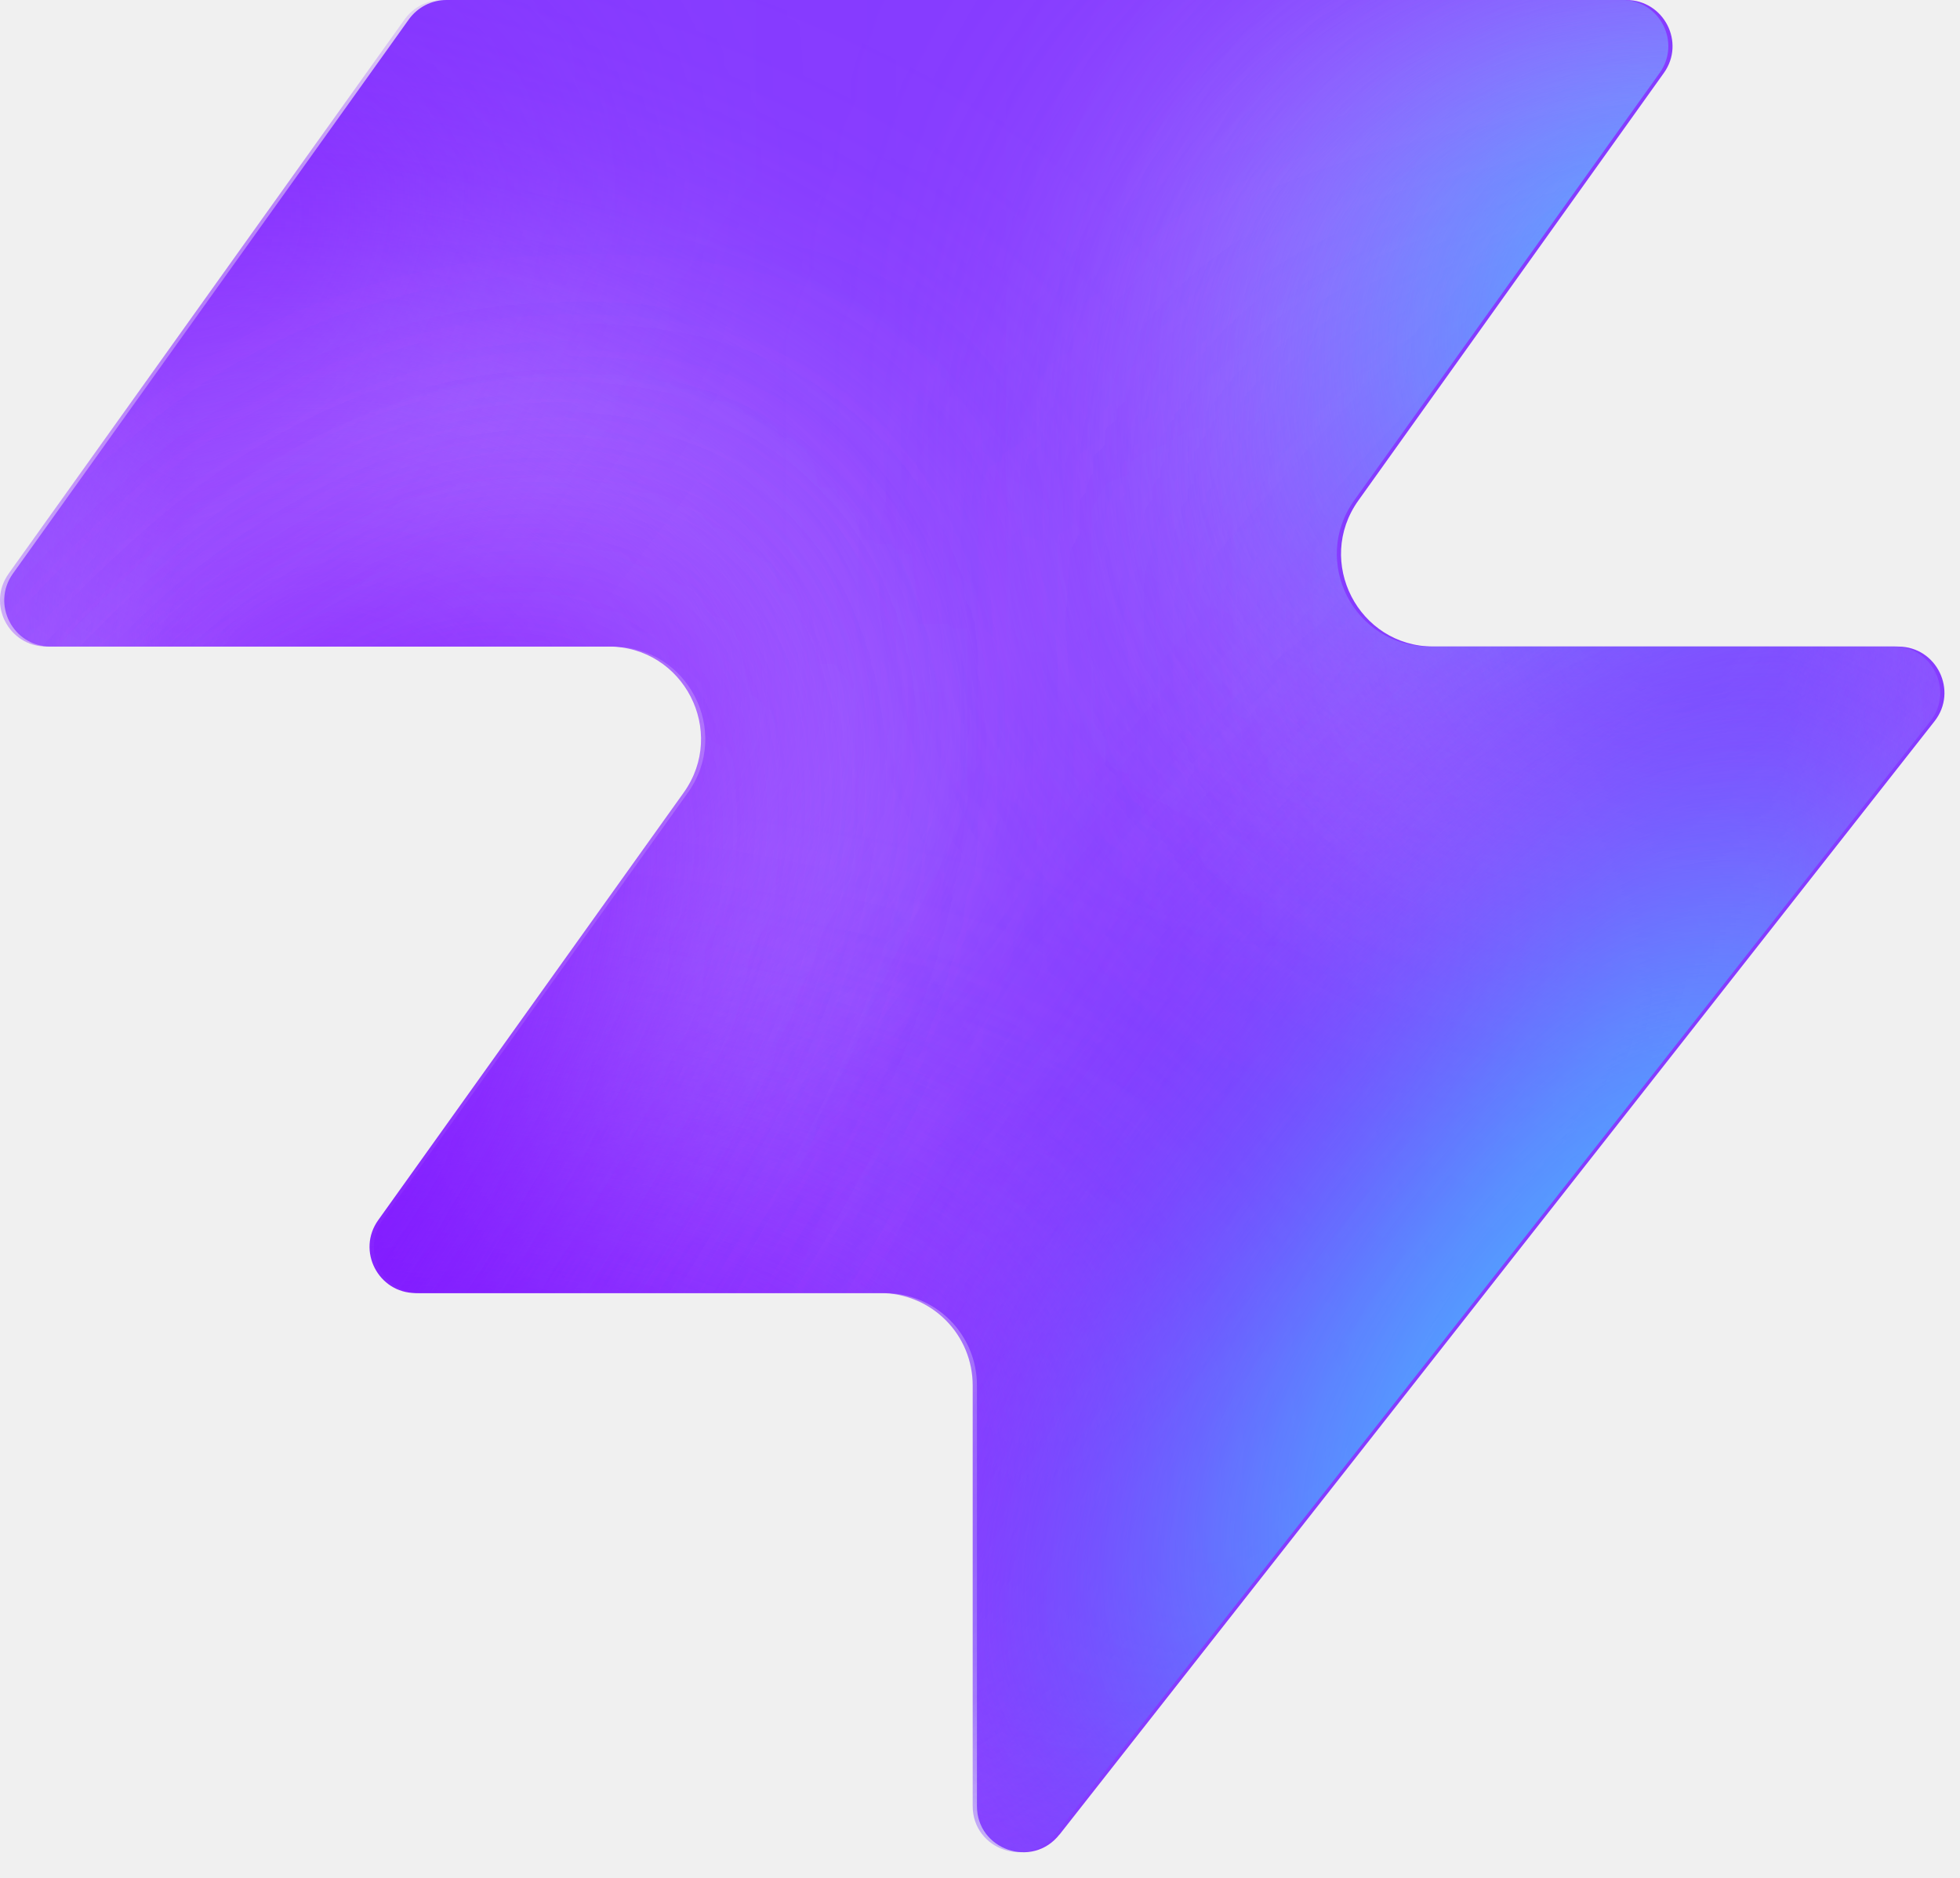
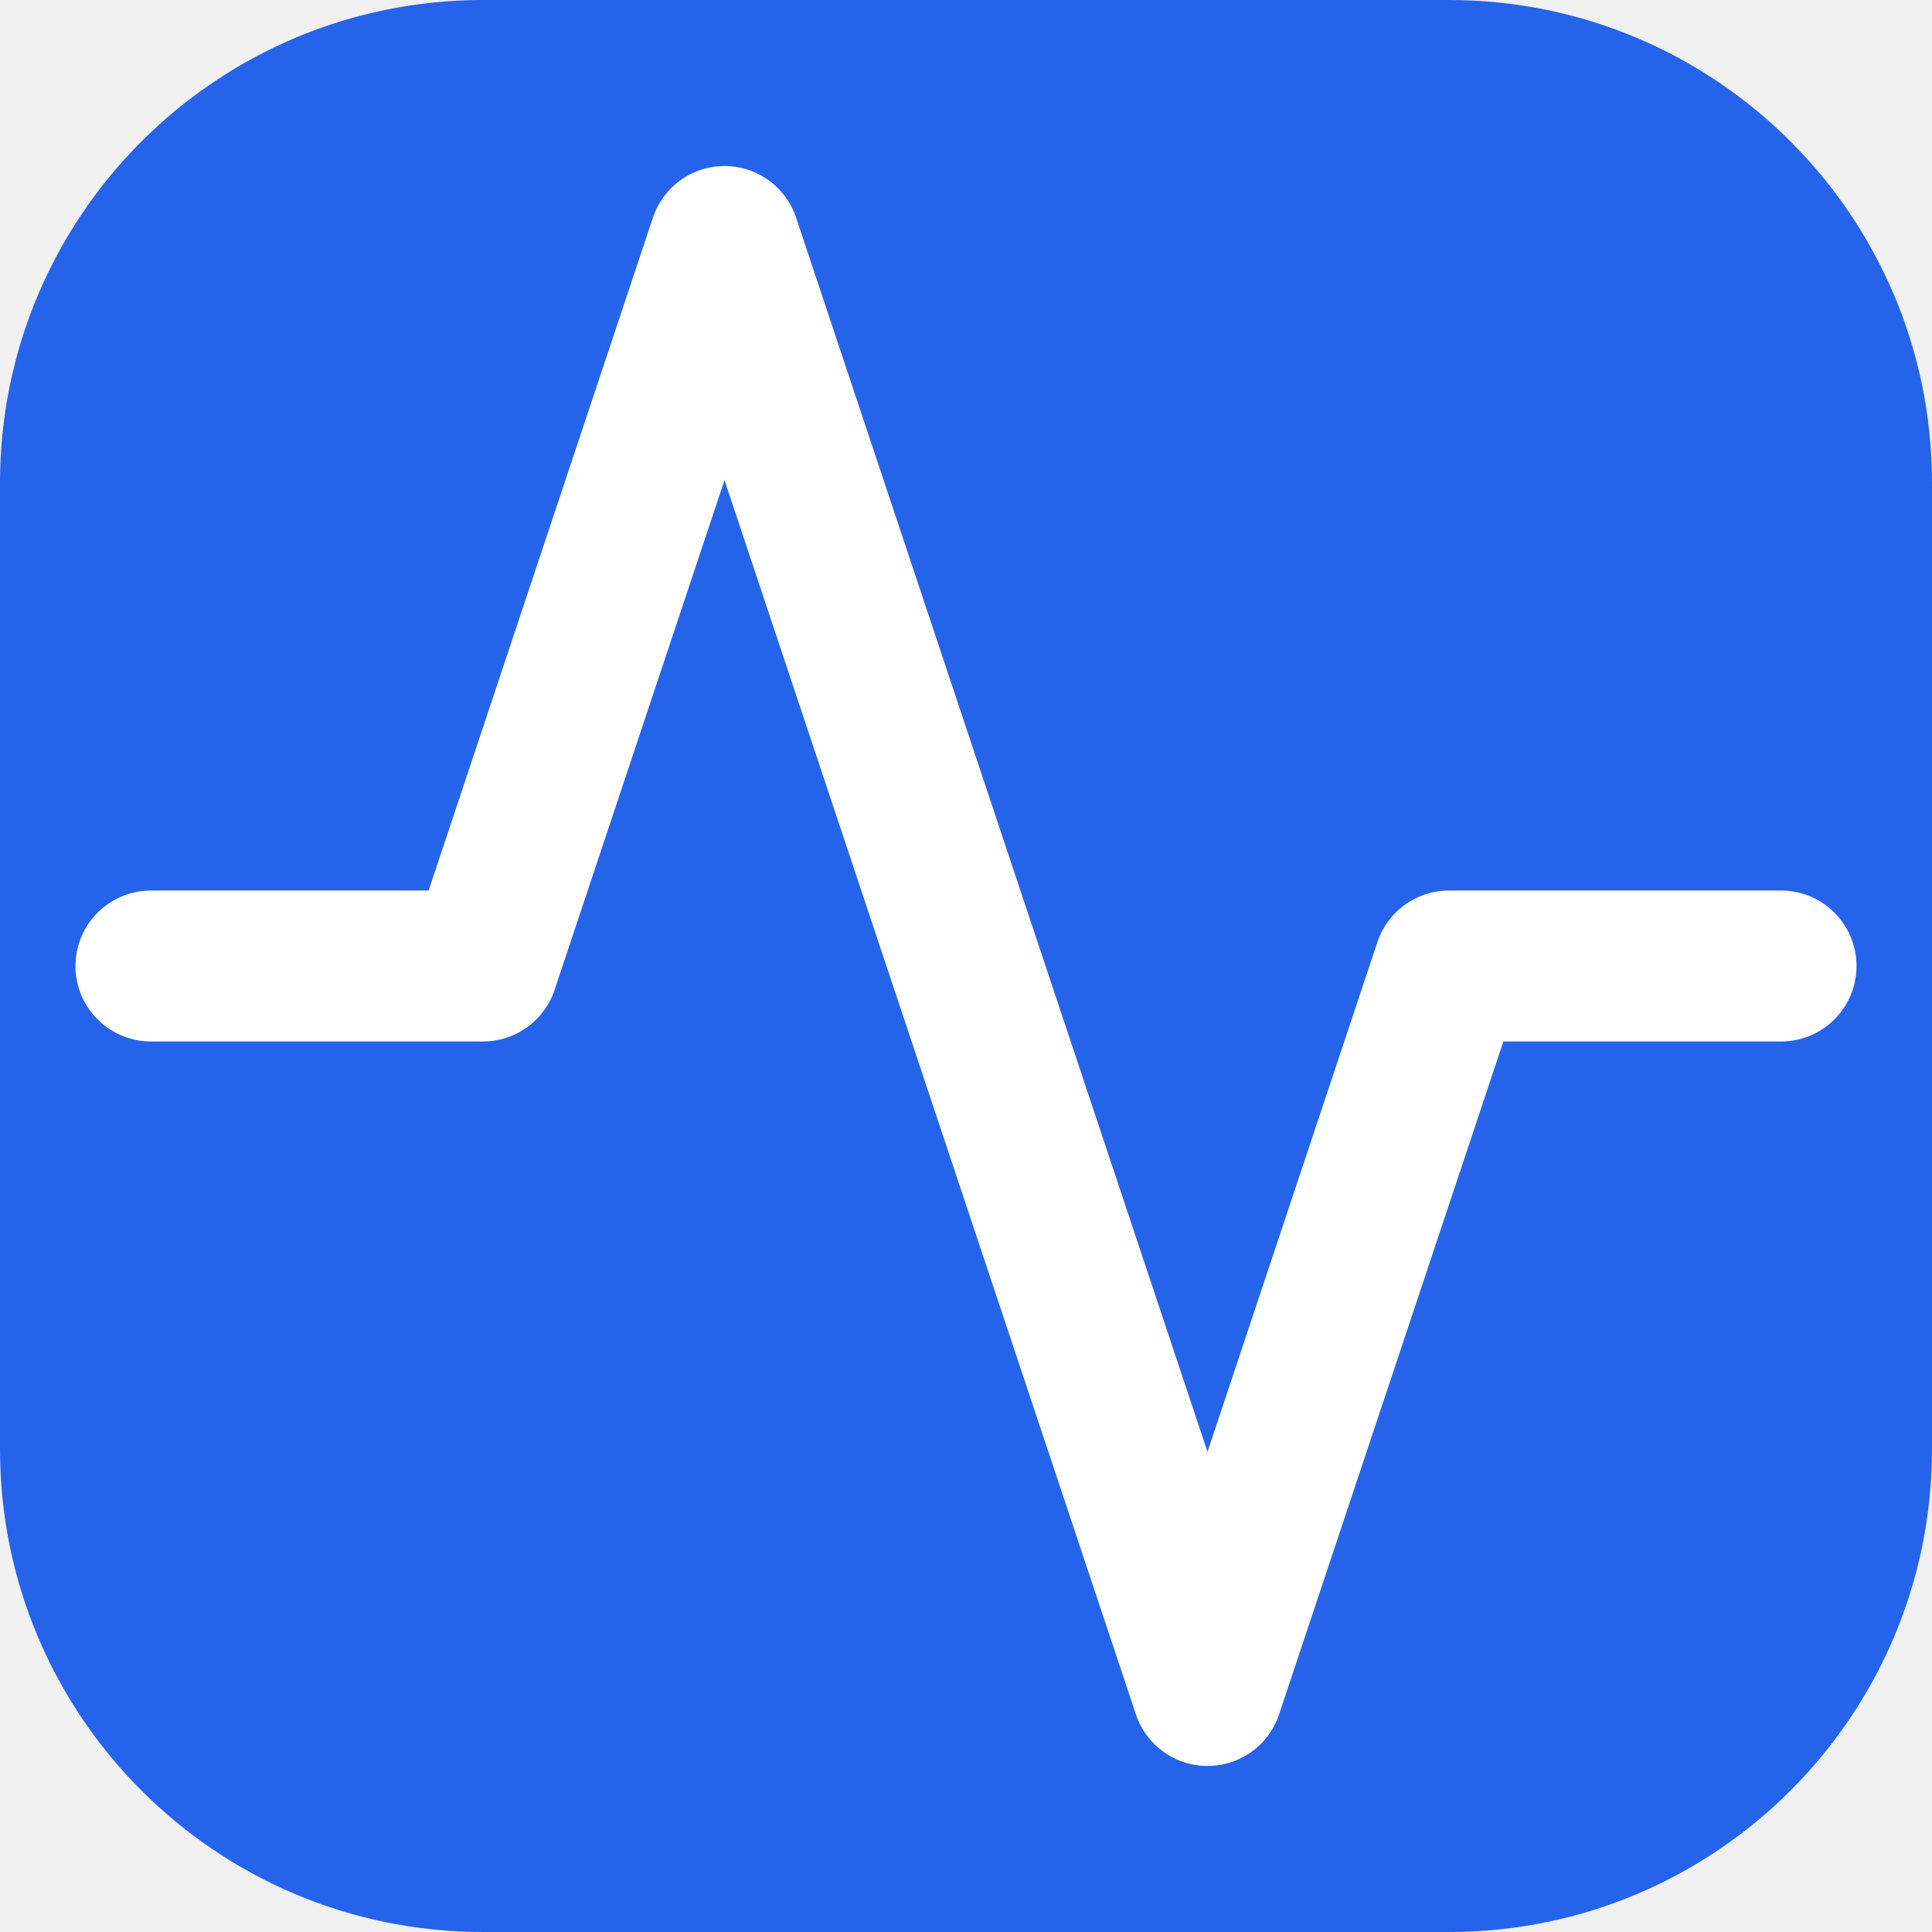
- <svg xmlns="http://www.w3.org/2000/svg" width="48" height="46" fill="none" viewBox="0 0 48 46">
-   <path fill="#863bff" d="M25.946 44.938c-.664.845-2.021.375-2.021-.698V33.937a2.26 2.26 0 0 0-2.262-2.262H10.287c-.92 0-1.456-1.04-.92-1.788l7.48-10.471c1.07-1.497 0-3.578-1.842-3.578H1.237c-.92 0-1.456-1.04-.92-1.788L10.013.474c.214-.297.556-.474.92-.474h28.894c.92 0 1.456 1.04.92 1.788l-7.48 10.471c-1.07 1.498 0 3.579 1.842 3.579h11.377c.943 0 1.473 1.088.89 1.83L25.947 44.94z" style="fill:#863bff;fill:color(display-p3 .525 .23 1);fill-opacity:1" />
-   <mask id="a" width="48" height="46" x="0" y="0" maskUnits="userSpaceOnUse" style="mask-type:alpha">
-     <path fill="#000" d="M25.842 44.938c-.664.844-2.021.375-2.021-.698V33.937a2.26 2.26 0 0 0-2.262-2.262H10.183c-.92 0-1.456-1.04-.92-1.788l7.48-10.471c1.07-1.498 0-3.579-1.842-3.579H1.133c-.92 0-1.456-1.04-.92-1.787L9.91.473c.214-.297.556-.474.92-.474h28.894c.92 0 1.456 1.04.92 1.788l-7.48 10.471c-1.07 1.498 0 3.578 1.842 3.578h11.377c.943 0 1.473 1.088.89 1.832L25.843 44.94z" style="fill:#000;fill-opacity:1" />
-   </mask>
-   <g mask="url(#a)">
-     <g filter="url(#b)">
-       <ellipse cx="5.508" cy="14.704" fill="#ede6ff" rx="5.508" ry="14.704" style="fill:#ede6ff;fill:color(display-p3 .927 .903 1);fill-opacity:1" transform="matrix(.00324 1 1 -.00324 -4.47 31.516)" />
-     </g>
-     <g filter="url(#c)">
-       <ellipse cx="10.399" cy="29.851" fill="#ede6ff" rx="10.399" ry="29.851" style="fill:#ede6ff;fill:color(display-p3 .927 .903 1);fill-opacity:1" transform="matrix(.00324 1 1 -.00324 -39.328 7.883)" />
-     </g>
-     <g filter="url(#d)">
-       <ellipse cx="5.508" cy="30.487" fill="#7e14ff" rx="5.508" ry="30.487" style="fill:#7e14ff;fill:color(display-p3 .492 .077 1);fill-opacity:1" transform="rotate(89.814 -25.913 -14.639)scale(1 -1)" />
-     </g>
-     <g filter="url(#e)">
-       <ellipse cx="5.508" cy="30.599" fill="#7e14ff" rx="5.508" ry="30.599" style="fill:#7e14ff;fill:color(display-p3 .492 .077 1);fill-opacity:1" transform="rotate(89.814 -32.644 -3.334)scale(1 -1)" />
-     </g>
-     <g filter="url(#f)">
-       <ellipse cx="5.508" cy="30.599" fill="#7e14ff" rx="5.508" ry="30.599" style="fill:#7e14ff;fill:color(display-p3 .492 .077 1);fill-opacity:1" transform="matrix(.00324 1 1 -.00324 -34.34 30.47)" />
-     </g>
-     <g filter="url(#g)">
-       <ellipse cx="14.072" cy="22.078" fill="#ede6ff" rx="14.072" ry="22.078" style="fill:#ede6ff;fill:color(display-p3 .927 .903 1);fill-opacity:1" transform="rotate(93.35 24.506 48.493)scale(-1 1)" />
-     </g>
-     <g filter="url(#h)">
-       <ellipse cx="3.47" cy="21.501" fill="#7e14ff" rx="3.47" ry="21.501" style="fill:#7e14ff;fill:color(display-p3 .492 .077 1);fill-opacity:1" transform="rotate(89.009 28.708 47.59)scale(-1 1)" />
-     </g>
-     <g filter="url(#i)">
-       <ellipse cx="3.47" cy="21.501" fill="#7e14ff" rx="3.47" ry="21.501" style="fill:#7e14ff;fill:color(display-p3 .492 .077 1);fill-opacity:1" transform="rotate(89.009 28.708 47.59)scale(-1 1)" />
-     </g>
-     <g filter="url(#j)">
-       <ellipse cx=".387" cy="8.972" fill="#7e14ff" rx="4.407" ry="29.108" style="fill:#7e14ff;fill:color(display-p3 .492 .077 1);fill-opacity:1" transform="rotate(39.51 .387 8.972)" />
-     </g>
-     <g filter="url(#k)">
-       <ellipse cx="47.523" cy="-6.092" fill="#7e14ff" rx="4.407" ry="29.108" style="fill:#7e14ff;fill:color(display-p3 .492 .077 1);fill-opacity:1" transform="rotate(37.892 47.523 -6.092)" />
-     </g>
-     <g filter="url(#l)">
-       <ellipse cx="41.412" cy="6.333" fill="#47bfff" rx="5.971" ry="9.665" style="fill:#47bfff;fill:color(display-p3 .28 .748 1);fill-opacity:1" transform="rotate(37.892 41.412 6.333)" />
-     </g>
-     <g filter="url(#m)">
-       <ellipse cx="-1.879" cy="38.332" fill="#7e14ff" rx="4.407" ry="29.108" style="fill:#7e14ff;fill:color(display-p3 .492 .077 1);fill-opacity:1" transform="rotate(37.892 -1.88 38.332)" />
-     </g>
-     <g filter="url(#n)">
-       <ellipse cx="-1.879" cy="38.332" fill="#7e14ff" rx="4.407" ry="29.108" style="fill:#7e14ff;fill:color(display-p3 .492 .077 1);fill-opacity:1" transform="rotate(37.892 -1.88 38.332)" />
-     </g>
-     <g filter="url(#o)">
-       <ellipse cx="35.651" cy="29.907" fill="#7e14ff" rx="4.407" ry="29.108" style="fill:#7e14ff;fill:color(display-p3 .492 .077 1);fill-opacity:1" transform="rotate(37.892 35.651 29.907)" />
-     </g>
-     <g filter="url(#p)">
-       <ellipse cx="38.418" cy="32.4" fill="#47bfff" rx="5.971" ry="15.297" style="fill:#47bfff;fill:color(display-p3 .28 .748 1);fill-opacity:1" transform="rotate(37.892 38.418 32.4)" />
-     </g>
-   </g>
-   <defs>
-     <filter id="b" width="60.045" height="41.654" x="-19.77" y="16.149" color-interpolation-filters="sRGB" filterUnits="userSpaceOnUse">
-       <feFlood flood-opacity="0" result="BackgroundImageFix" />
-       <feBlend in="SourceGraphic" in2="BackgroundImageFix" result="shape" />
-       <feGaussianBlur result="effect1_foregroundBlur_2002_17158" stdDeviation="7.659" />
-     </filter>
-     <filter id="c" width="90.34" height="51.437" x="-54.613" y="-7.533" color-interpolation-filters="sRGB" filterUnits="userSpaceOnUse">
-       <feFlood flood-opacity="0" result="BackgroundImageFix" />
-       <feBlend in="SourceGraphic" in2="BackgroundImageFix" result="shape" />
-       <feGaussianBlur result="effect1_foregroundBlur_2002_17158" stdDeviation="7.659" />
-     </filter>
-     <filter id="d" width="79.355" height="29.4" x="-49.64" y="2.03" color-interpolation-filters="sRGB" filterUnits="userSpaceOnUse">
-       <feFlood flood-opacity="0" result="BackgroundImageFix" />
-       <feBlend in="SourceGraphic" in2="BackgroundImageFix" result="shape" />
-       <feGaussianBlur result="effect1_foregroundBlur_2002_17158" stdDeviation="4.596" />
-     </filter>
-     <filter id="e" width="79.579" height="29.4" x="-45.045" y="20.029" color-interpolation-filters="sRGB" filterUnits="userSpaceOnUse">
-       <feFlood flood-opacity="0" result="BackgroundImageFix" />
-       <feBlend in="SourceGraphic" in2="BackgroundImageFix" result="shape" />
-       <feGaussianBlur result="effect1_foregroundBlur_2002_17158" stdDeviation="4.596" />
-     </filter>
-     <filter id="f" width="79.579" height="29.4" x="-43.513" y="21.178" color-interpolation-filters="sRGB" filterUnits="userSpaceOnUse">
-       <feFlood flood-opacity="0" result="BackgroundImageFix" />
-       <feBlend in="SourceGraphic" in2="BackgroundImageFix" result="shape" />
-       <feGaussianBlur result="effect1_foregroundBlur_2002_17158" stdDeviation="4.596" />
-     </filter>
-     <filter id="g" width="74.749" height="58.852" x="15.756" y="-17.901" color-interpolation-filters="sRGB" filterUnits="userSpaceOnUse">
-       <feFlood flood-opacity="0" result="BackgroundImageFix" />
-       <feBlend in="SourceGraphic" in2="BackgroundImageFix" result="shape" />
-       <feGaussianBlur result="effect1_foregroundBlur_2002_17158" stdDeviation="7.659" />
-     </filter>
-     <filter id="h" width="61.377" height="25.362" x="23.548" y="2.284" color-interpolation-filters="sRGB" filterUnits="userSpaceOnUse">
-       <feFlood flood-opacity="0" result="BackgroundImageFix" />
-       <feBlend in="SourceGraphic" in2="BackgroundImageFix" result="shape" />
-       <feGaussianBlur result="effect1_foregroundBlur_2002_17158" stdDeviation="4.596" />
-     </filter>
-     <filter id="i" width="61.377" height="25.362" x="23.548" y="2.284" color-interpolation-filters="sRGB" filterUnits="userSpaceOnUse">
-       <feFlood flood-opacity="0" result="BackgroundImageFix" />
-       <feBlend in="SourceGraphic" in2="BackgroundImageFix" result="shape" />
-       <feGaussianBlur result="effect1_foregroundBlur_2002_17158" stdDeviation="4.596" />
-     </filter>
-     <filter id="j" width="56.045" height="63.649" x="-27.636" y="-22.853" color-interpolation-filters="sRGB" filterUnits="userSpaceOnUse">
-       <feFlood flood-opacity="0" result="BackgroundImageFix" />
-       <feBlend in="SourceGraphic" in2="BackgroundImageFix" result="shape" />
-       <feGaussianBlur result="effect1_foregroundBlur_2002_17158" stdDeviation="4.596" />
-     </filter>
-     <filter id="k" width="54.814" height="64.646" x="20.116" y="-38.415" color-interpolation-filters="sRGB" filterUnits="userSpaceOnUse">
-       <feFlood flood-opacity="0" result="BackgroundImageFix" />
-       <feBlend in="SourceGraphic" in2="BackgroundImageFix" result="shape" />
-       <feGaussianBlur result="effect1_foregroundBlur_2002_17158" stdDeviation="4.596" />
-     </filter>
-     <filter id="l" width="33.541" height="35.313" x="24.641" y="-11.323" color-interpolation-filters="sRGB" filterUnits="userSpaceOnUse">
-       <feFlood flood-opacity="0" result="BackgroundImageFix" />
-       <feBlend in="SourceGraphic" in2="BackgroundImageFix" result="shape" />
-       <feGaussianBlur result="effect1_foregroundBlur_2002_17158" stdDeviation="4.596" />
-     </filter>
-     <filter id="m" width="54.814" height="64.646" x="-29.286" y="6.009" color-interpolation-filters="sRGB" filterUnits="userSpaceOnUse">
-       <feFlood flood-opacity="0" result="BackgroundImageFix" />
-       <feBlend in="SourceGraphic" in2="BackgroundImageFix" result="shape" />
-       <feGaussianBlur result="effect1_foregroundBlur_2002_17158" stdDeviation="4.596" />
-     </filter>
-     <filter id="n" width="54.814" height="64.646" x="-29.286" y="6.009" color-interpolation-filters="sRGB" filterUnits="userSpaceOnUse">
-       <feFlood flood-opacity="0" result="BackgroundImageFix" />
-       <feBlend in="SourceGraphic" in2="BackgroundImageFix" result="shape" />
-       <feGaussianBlur result="effect1_foregroundBlur_2002_17158" stdDeviation="4.596" />
-     </filter>
-     <filter id="o" width="54.814" height="64.646" x="8.244" y="-2.416" color-interpolation-filters="sRGB" filterUnits="userSpaceOnUse">
-       <feFlood flood-opacity="0" result="BackgroundImageFix" />
-       <feBlend in="SourceGraphic" in2="BackgroundImageFix" result="shape" />
-       <feGaussianBlur result="effect1_foregroundBlur_2002_17158" stdDeviation="4.596" />
-     </filter>
-     <filter id="p" width="39.409" height="43.623" x="18.713" y="10.588" color-interpolation-filters="sRGB" filterUnits="userSpaceOnUse">
-       <feFlood flood-opacity="0" result="BackgroundImageFix" />
-       <feBlend in="SourceGraphic" in2="BackgroundImageFix" result="shape" />
-       <feGaussianBlur result="effect1_foregroundBlur_2002_17158" stdDeviation="4.596" />
-     </filter>
-   </defs>
+ <svg xmlns="http://www.w3.org/2000/svg" viewBox="0 0 512 512" width="100%" height="100%">
+   <rect width="512" height="512" rx="128" fill="#2563eb" />
+   <path d="M 40 256 H 128 L 192 64 L 320 448 L 384 256 H 472" fill="none" stroke="#ffffff" stroke-width="40" stroke-linecap="round" stroke-linejoin="round" />
</svg>
